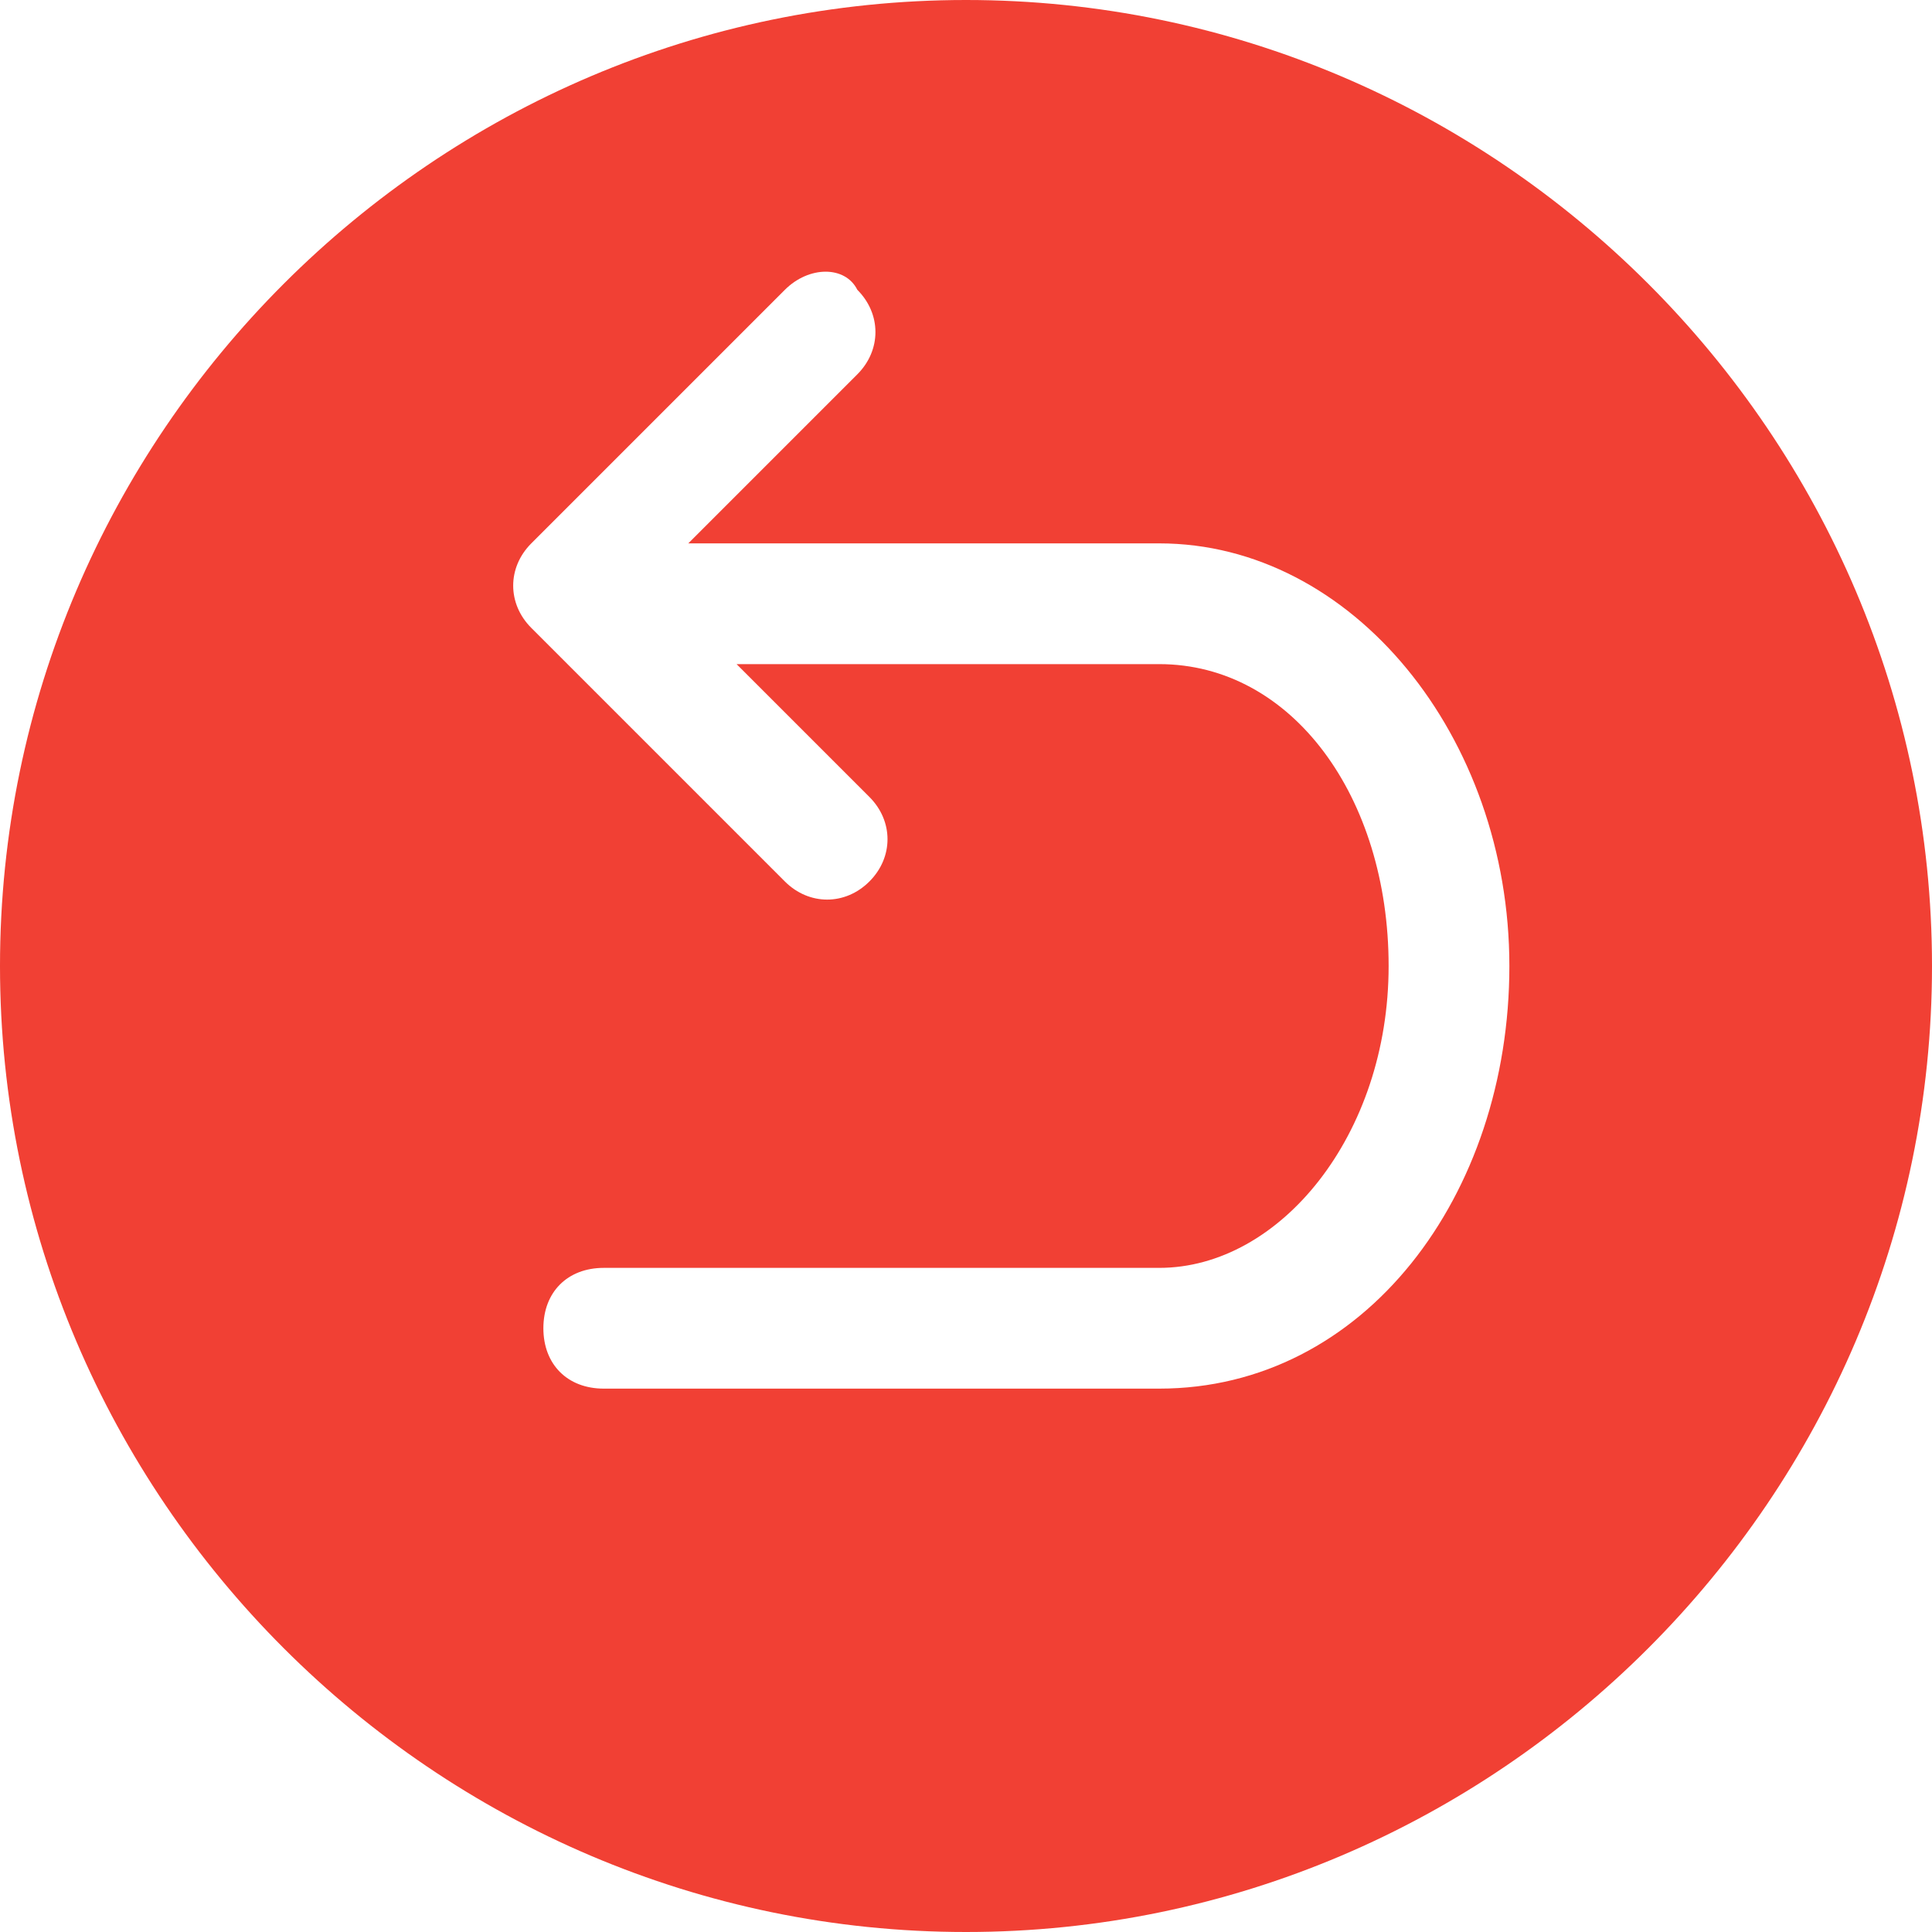
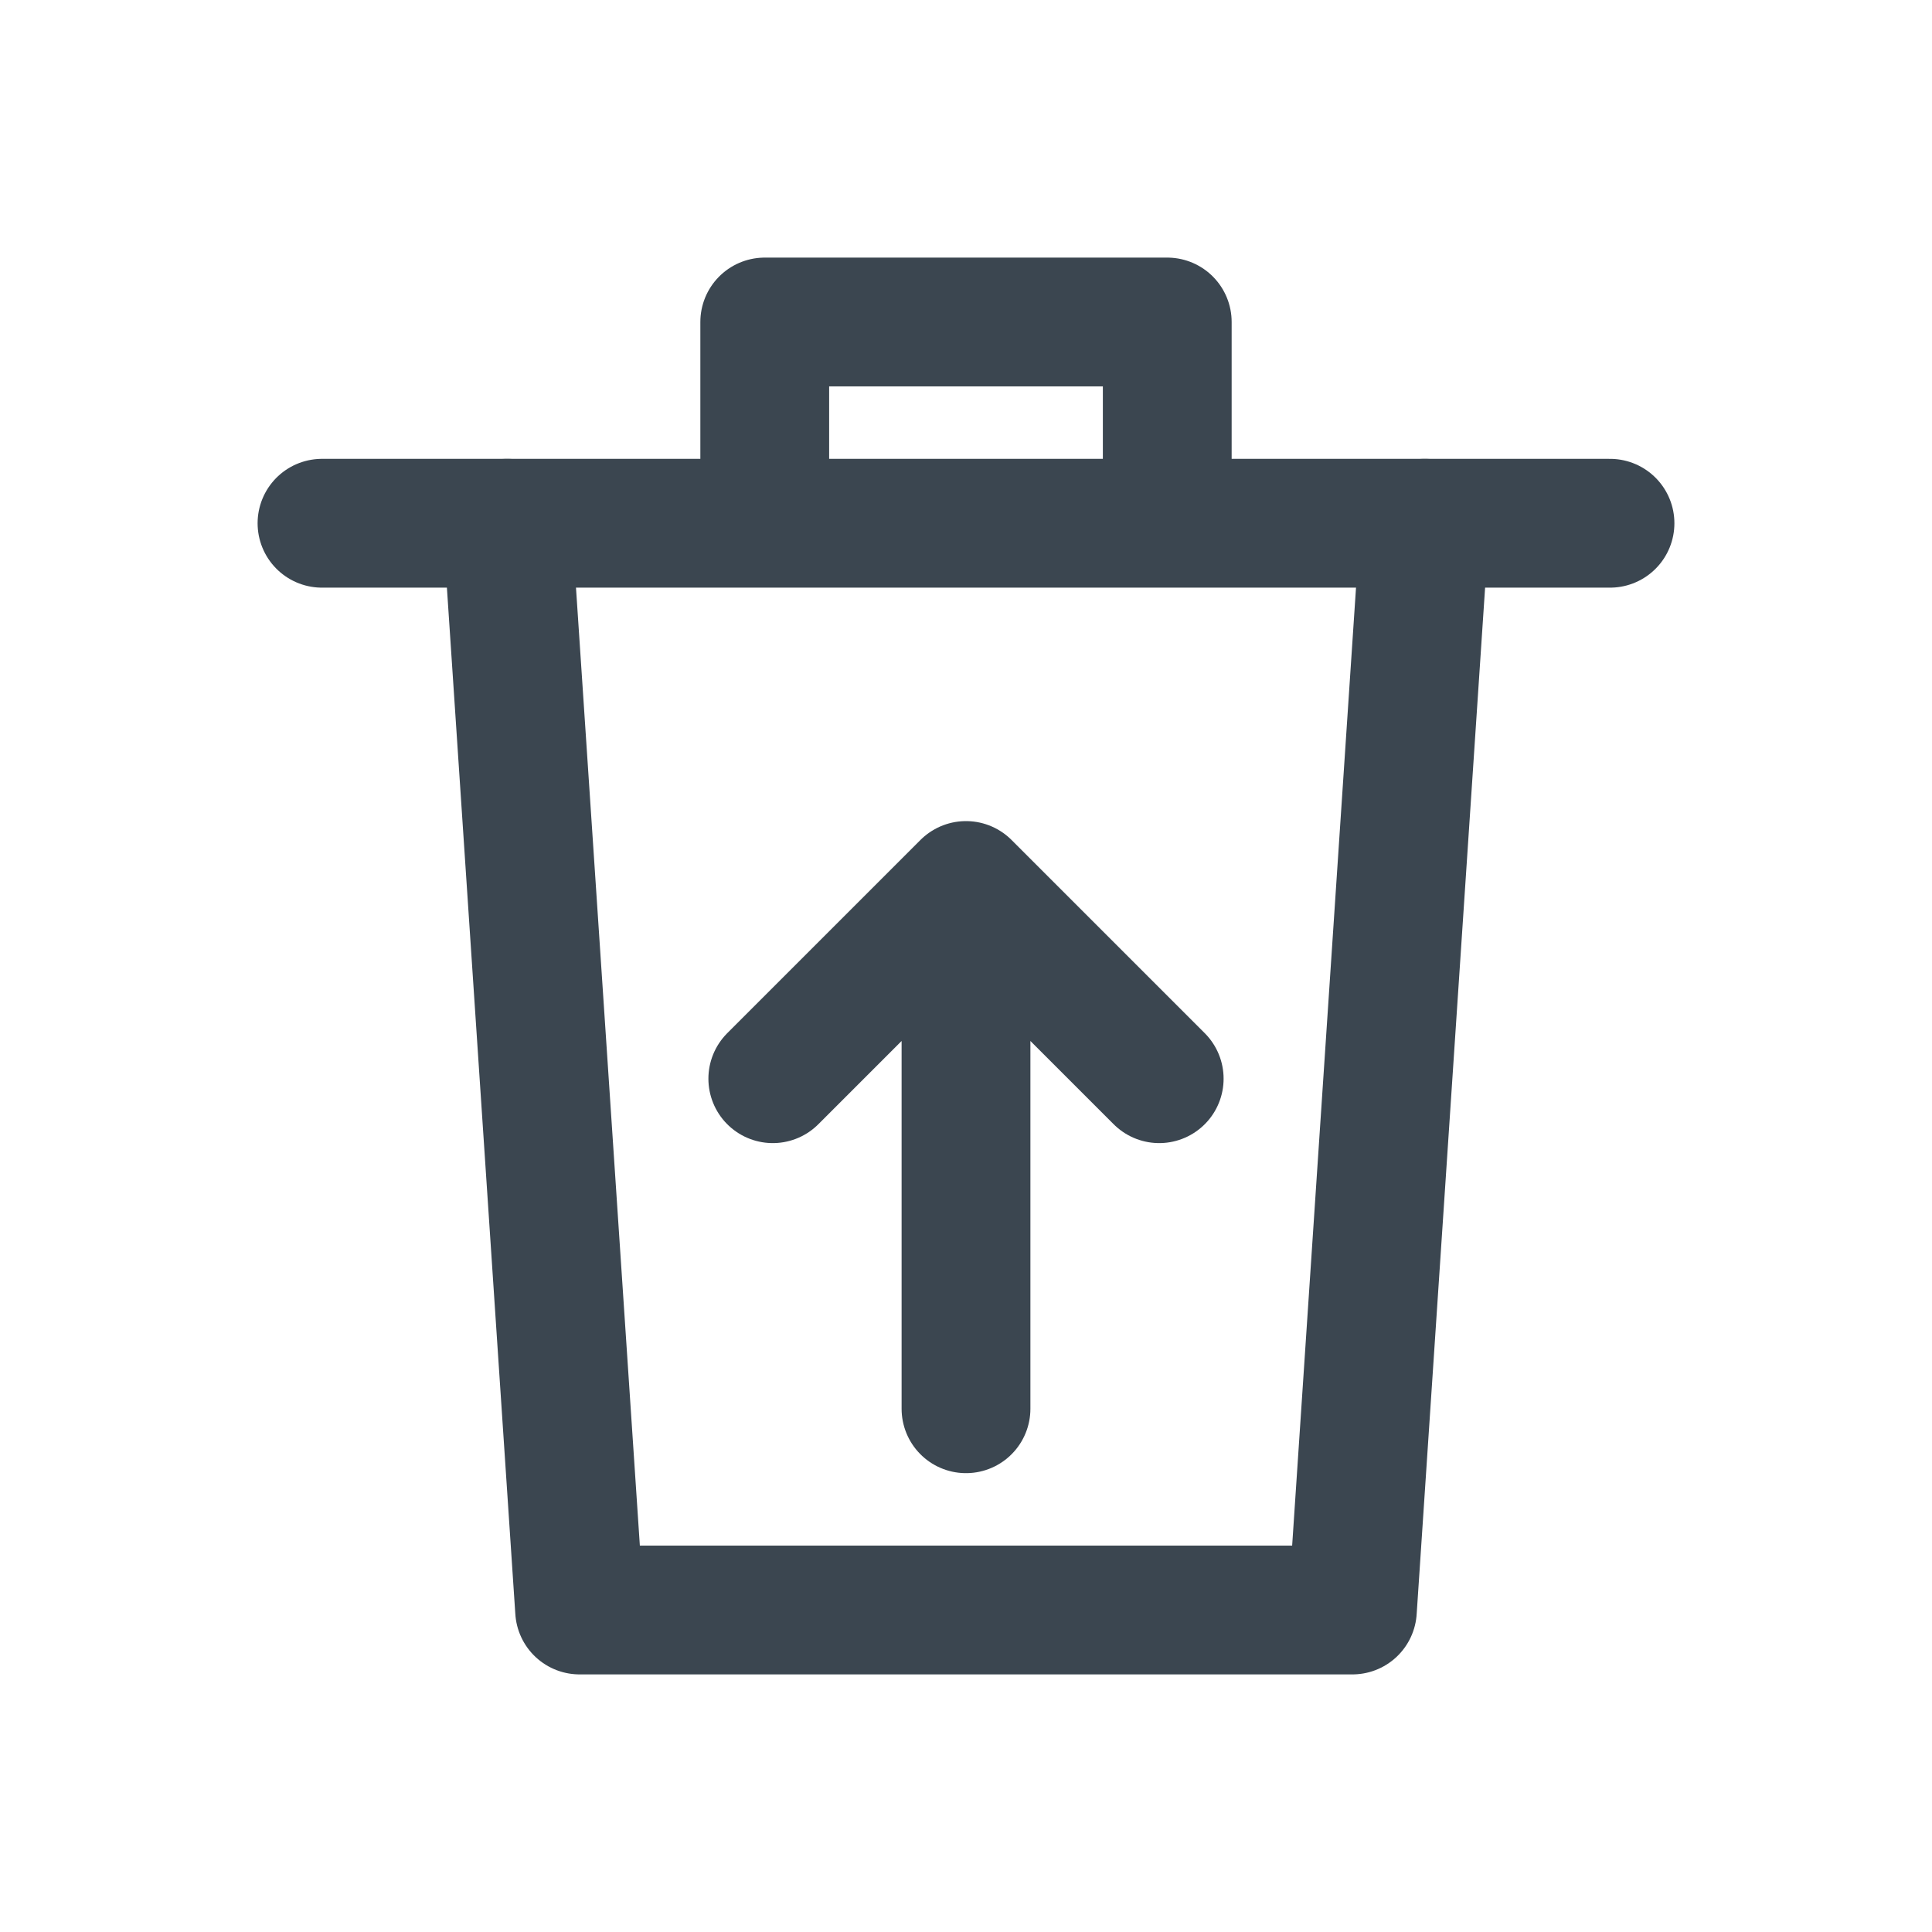
- <svg xmlns="http://www.w3.org/2000/svg" t="1783425047189" class="icon" viewBox="0 0 1024 1024" version="1.1" p-id="6047" width="200" height="200">
-   <path d="M512 1024c-281.6 0-512-230.4-512-512s230.4-512 512-512 512 230.4 512 512-230.4 512-512 512zM364.8 288l89.6-89.6c12.8-12.8 12.8-32 0-44.8-6.4-12.8-25.6-12.8-38.4 0L281.6 288c-12.8 12.8-12.8 32 0 44.8l134.4 134.4c12.8 12.8 32 12.8 44.8 0 12.8-12.8 12.8-32 0-44.8L390.4 352h224c70.4 0 121.6 70.4 121.6 160s-57.6 160-121.6 160H320c-19.2 0-32 12.8-32 32s12.8 32 32 32h294.4c108.8 0 185.6-102.4 185.6-224s-83.2-224-185.6-224H364.8z" fill="#F14034" p-id="6048" />
+ <svg xmlns="http://www.w3.org/2000/svg" width="48" height="48" viewBox="0 0 24 24" fill="none" stroke="#3B4650" stroke-width="1.6" stroke-linecap="round" stroke-linejoin="round">
+   <path d="M4 6.5h16M9.5 6.5V4h5v2.5" />
+   <path d="M6.3 6.5 7.2 20h9.6l.9-13.5" />
+   <path d="M12 17.5v-6.5M9.6 13.4 12 11l2.4 2.4" />
</svg>
